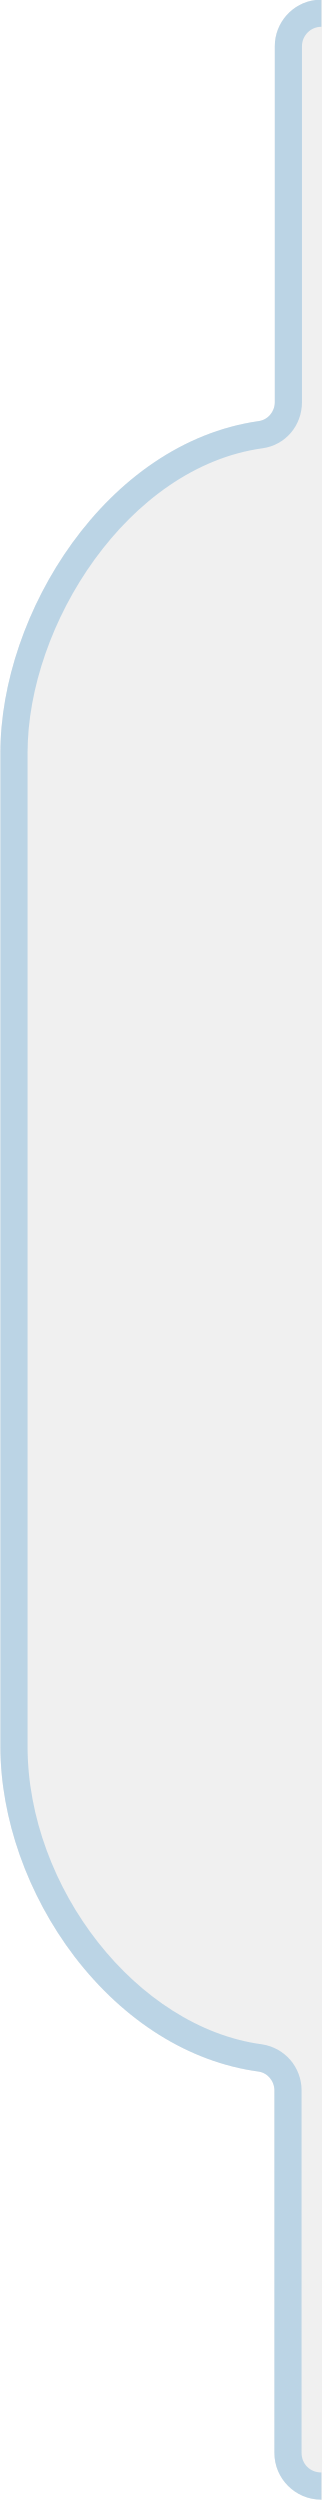
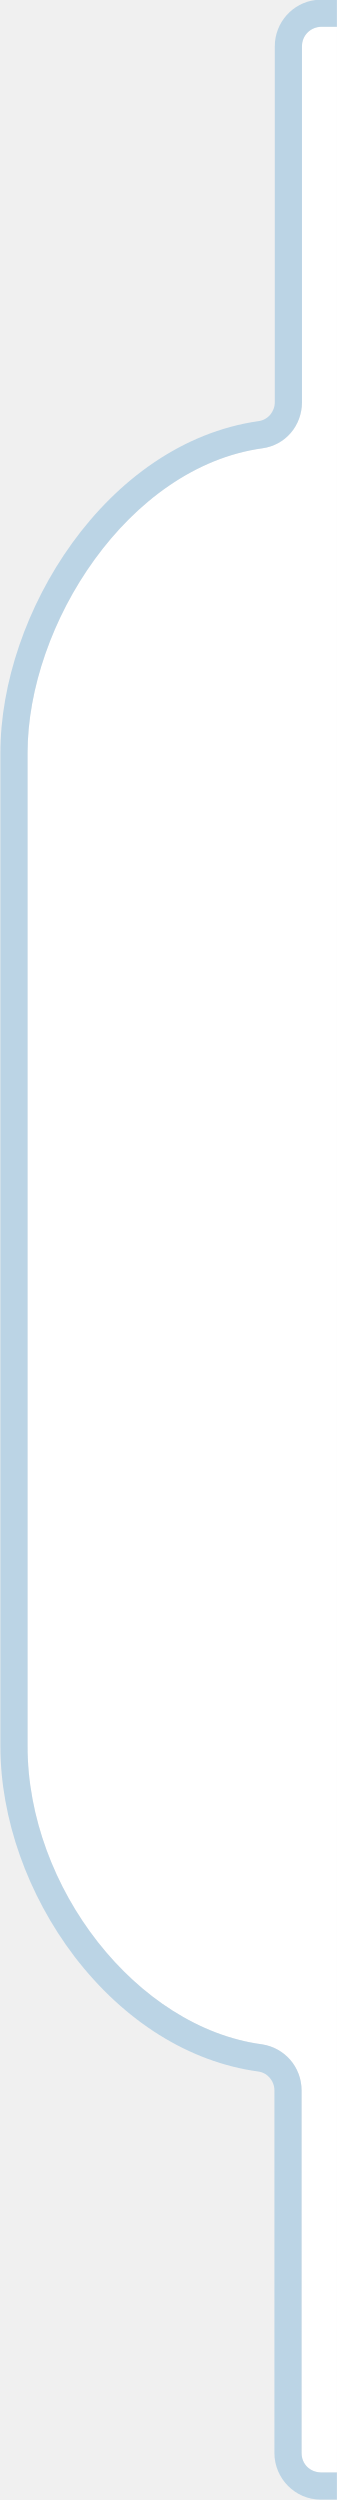
- <svg xmlns="http://www.w3.org/2000/svg" version="1.1" id="Layer_1" x="0px" y="0px" viewBox="0 0 82.8 644.1" style="enable-background:new 0 0 82.8 644.1;" xml:space="preserve">
+ <svg xmlns="http://www.w3.org/2000/svg" version="1.1" id="Layer_1" x="0px" y="0px" viewBox="0 0 86.8 644.1" style="enable-background:new 0 0 86.8 644.1;" xml:space="preserve">
  <style type="text/css">
- 	.st0{fill:#FFFFFF;}
- 	.st1{fill:#BBD4E5;}
+ 	.puzzle-inner{fill:#FFFFFF;}
+ 	.puzzle-border{fill:#BBD4E5;}
</style>
-   <path class="st0" d="M70.7,632v-93.4c0-2.5-1.8-4.6-4.2-4.9c-17.7-2.4-34.5-12.9-47.3-29.6C7.1,488.2,0.1,468.5,0.1,449.9V194  c0-36,27.3-79.9,66.5-85.5c2.4-0.3,4.2-2.4,4.2-4.9V11.9c0-6.1,4.6-11.2,10.5-11.9H0v644.1h82.8V644h-0.1  C76.1,644,70.7,638.6,70.7,632z" />
-   <path class="st1" d="M81.3,0h1.5v-0.1C82.3-0.1,81.8-0.1,81.3,0z" />
-   <path class="st1" d="M70.8,11.9v91.7c0,2.5-1.8,4.6-4.2,4.9C27.4,114.1,0.1,158,0.1,194v255.9c0,18.6,7,38.3,19.1,54.2  c12.8,16.7,29.6,27.2,47.3,29.6c2.4,0.3,4.2,2.4,4.2,4.9V632c0,6.6,5.4,12,12,12h0.1v-7h-0.1c-2.8,0-5-2.2-5-5v-93.4  c0-6-4.3-11-10.2-11.9c-32.2-4.3-60.4-40.3-60.4-76.8V194c0-33.1,25.9-73.7,60.5-78.5c5.9-0.8,10.2-5.8,10.2-11.9V11.9  c0-2.7,2.2-5,5-5V0h-1.5C75.4,0.7,70.8,5.8,70.8,11.9z" />
+   <path class="puzzle-inner" d="M77.8,11.9v91.7c0,6.1-4.3,11.1-10.2,11.9C33,120.3,7.1,160.9,7.1,194v255.9c0,36.5,28.2,72.5,60.4,76.8  c5.9,0.9,10.2,5.9,10.2,11.9V632c0,2.8,2.1,4.9,4.9,5c0,0,4.2,0,4.2,0V6.9c0,0-4.1,0-4.1,0C79.9,7,77.8,9.2,77.8,11.9z" />
+   <path class="puzzle-border" d="M77.7,632v-93.4c0-6-4.3-11-10.2-11.9c-32.2-4.3-60.4-40.3-60.4-76.8V194c0-33.1,25.9-73.7,60.5-78.5  c5.9-0.8,10.2-5.8,10.2-11.9V11.9c0-2.7,2.1-4.9,4.9-5c0,0,4.1,0,4.1,0V0h-4.2h-1.3c-5.9,0.7-10.5,5.8-10.5,11.9v91.7  c0,2.5-1.8,4.6-4.2,4.9C27.4,114.1,0.1,158,0.1,194v255.9c0,18.6,7,38.3,19.1,54.2c12.8,16.7,29.6,27.2,47.3,29.6  c2.4,0.3,4.2,2.4,4.2,4.9V632c0,6.6,5.4,12,11.9,12c0,0,4.1,0,4.2,0v-7c0,0-4.2,0-4.2,0C79.8,636.9,77.7,634.8,77.7,632z" />
</svg>
